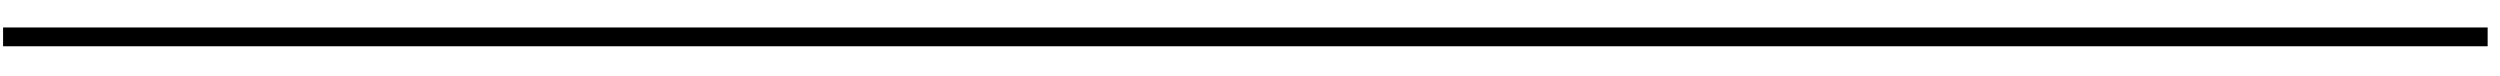
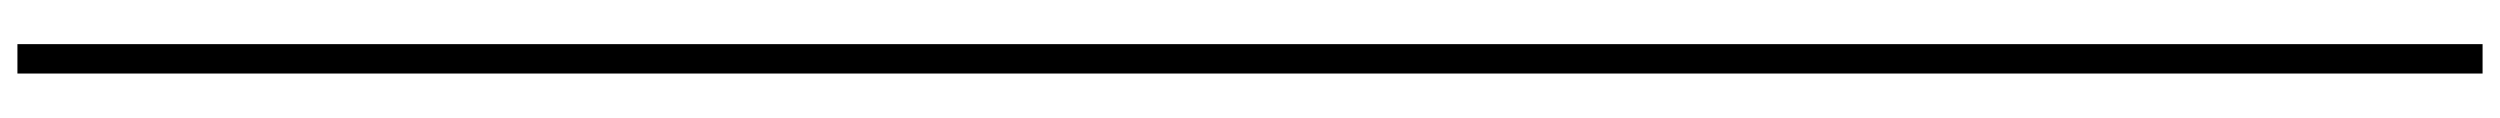
- <svg xmlns="http://www.w3.org/2000/svg" version="1.1" width="266px" height="8px" viewBox="70 436  266 8">
-   <g transform="matrix(0.9872986 0.1588756 -0.1588756 0.9872986 72.48366 -26.66314 )">
-     <path d="M 333 419  L 72 461  " stroke-width="2" stroke="#000000" fill="none" />
+ <svg xmlns="http://www.w3.org/2000/svg" version="1.1" width="170px" height="8px" viewBox="190 356  170 8">
+   <g transform="matrix(0.95448 0.298275 -0.298275 0.95448 119.897 -65.63842 )">
+     <path d="M 355 335  L 195 385  " stroke-width="2" stroke="#000000" fill="none" />
  </g>
</svg>
